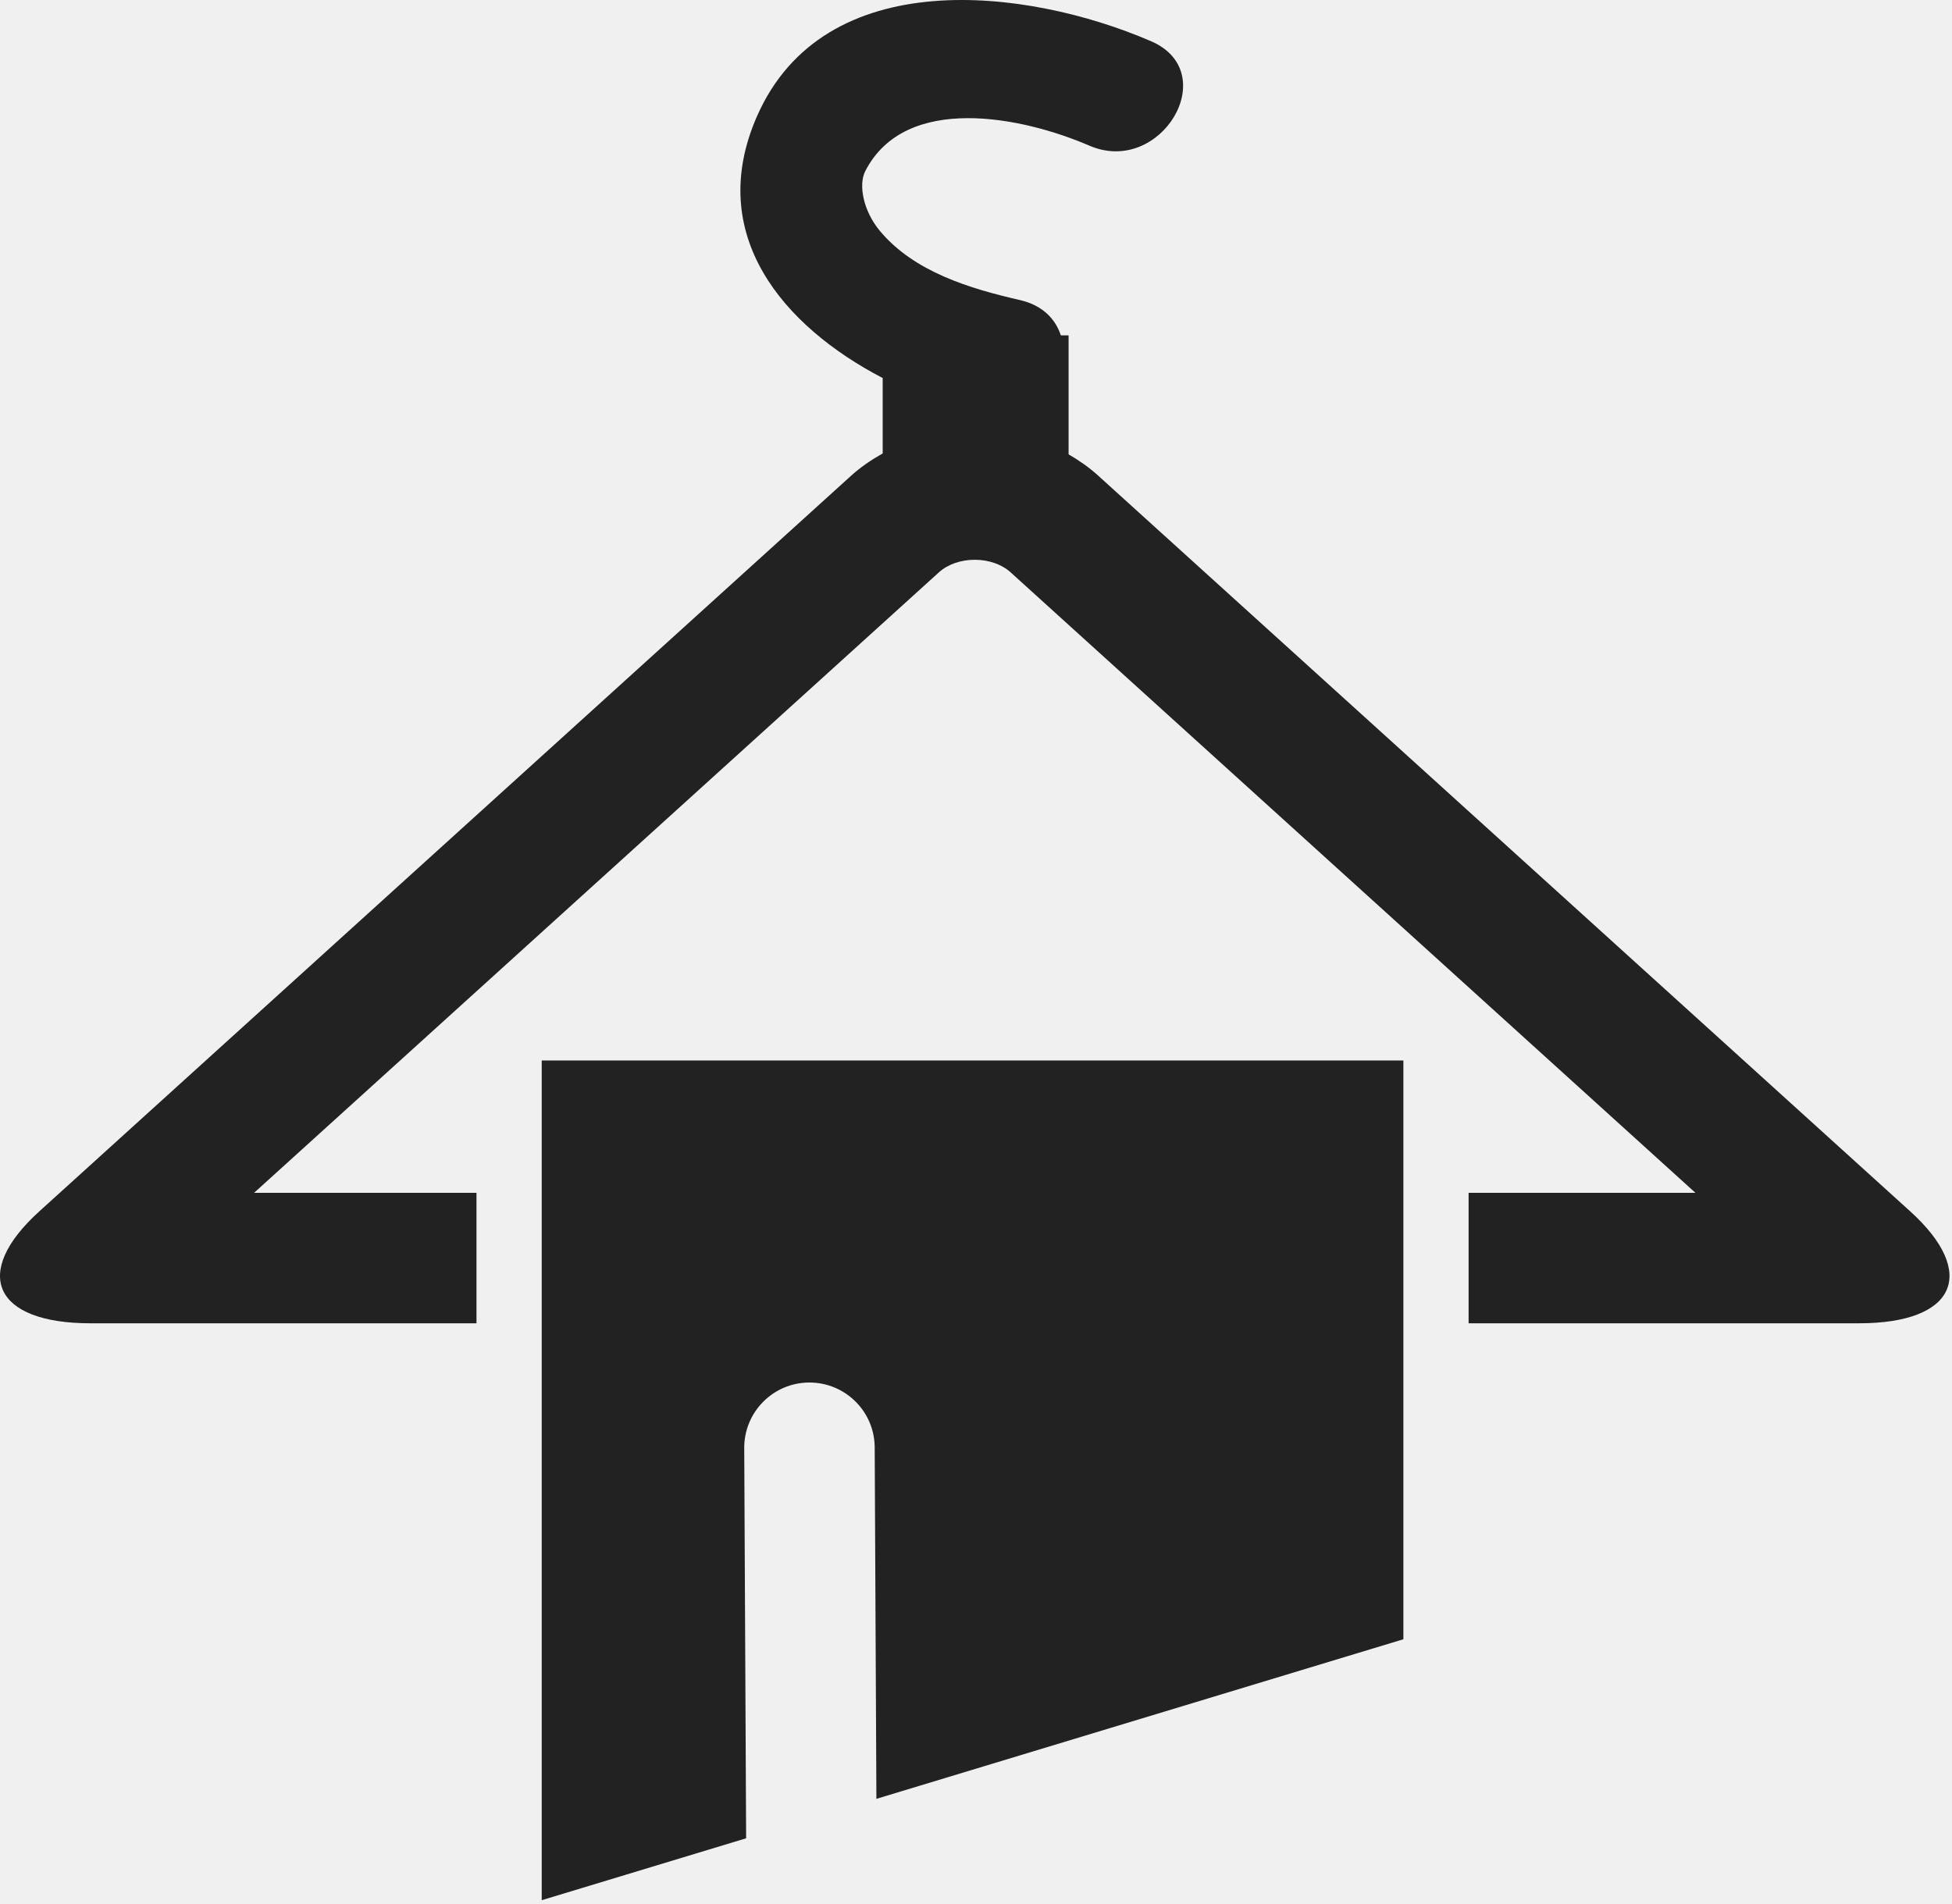
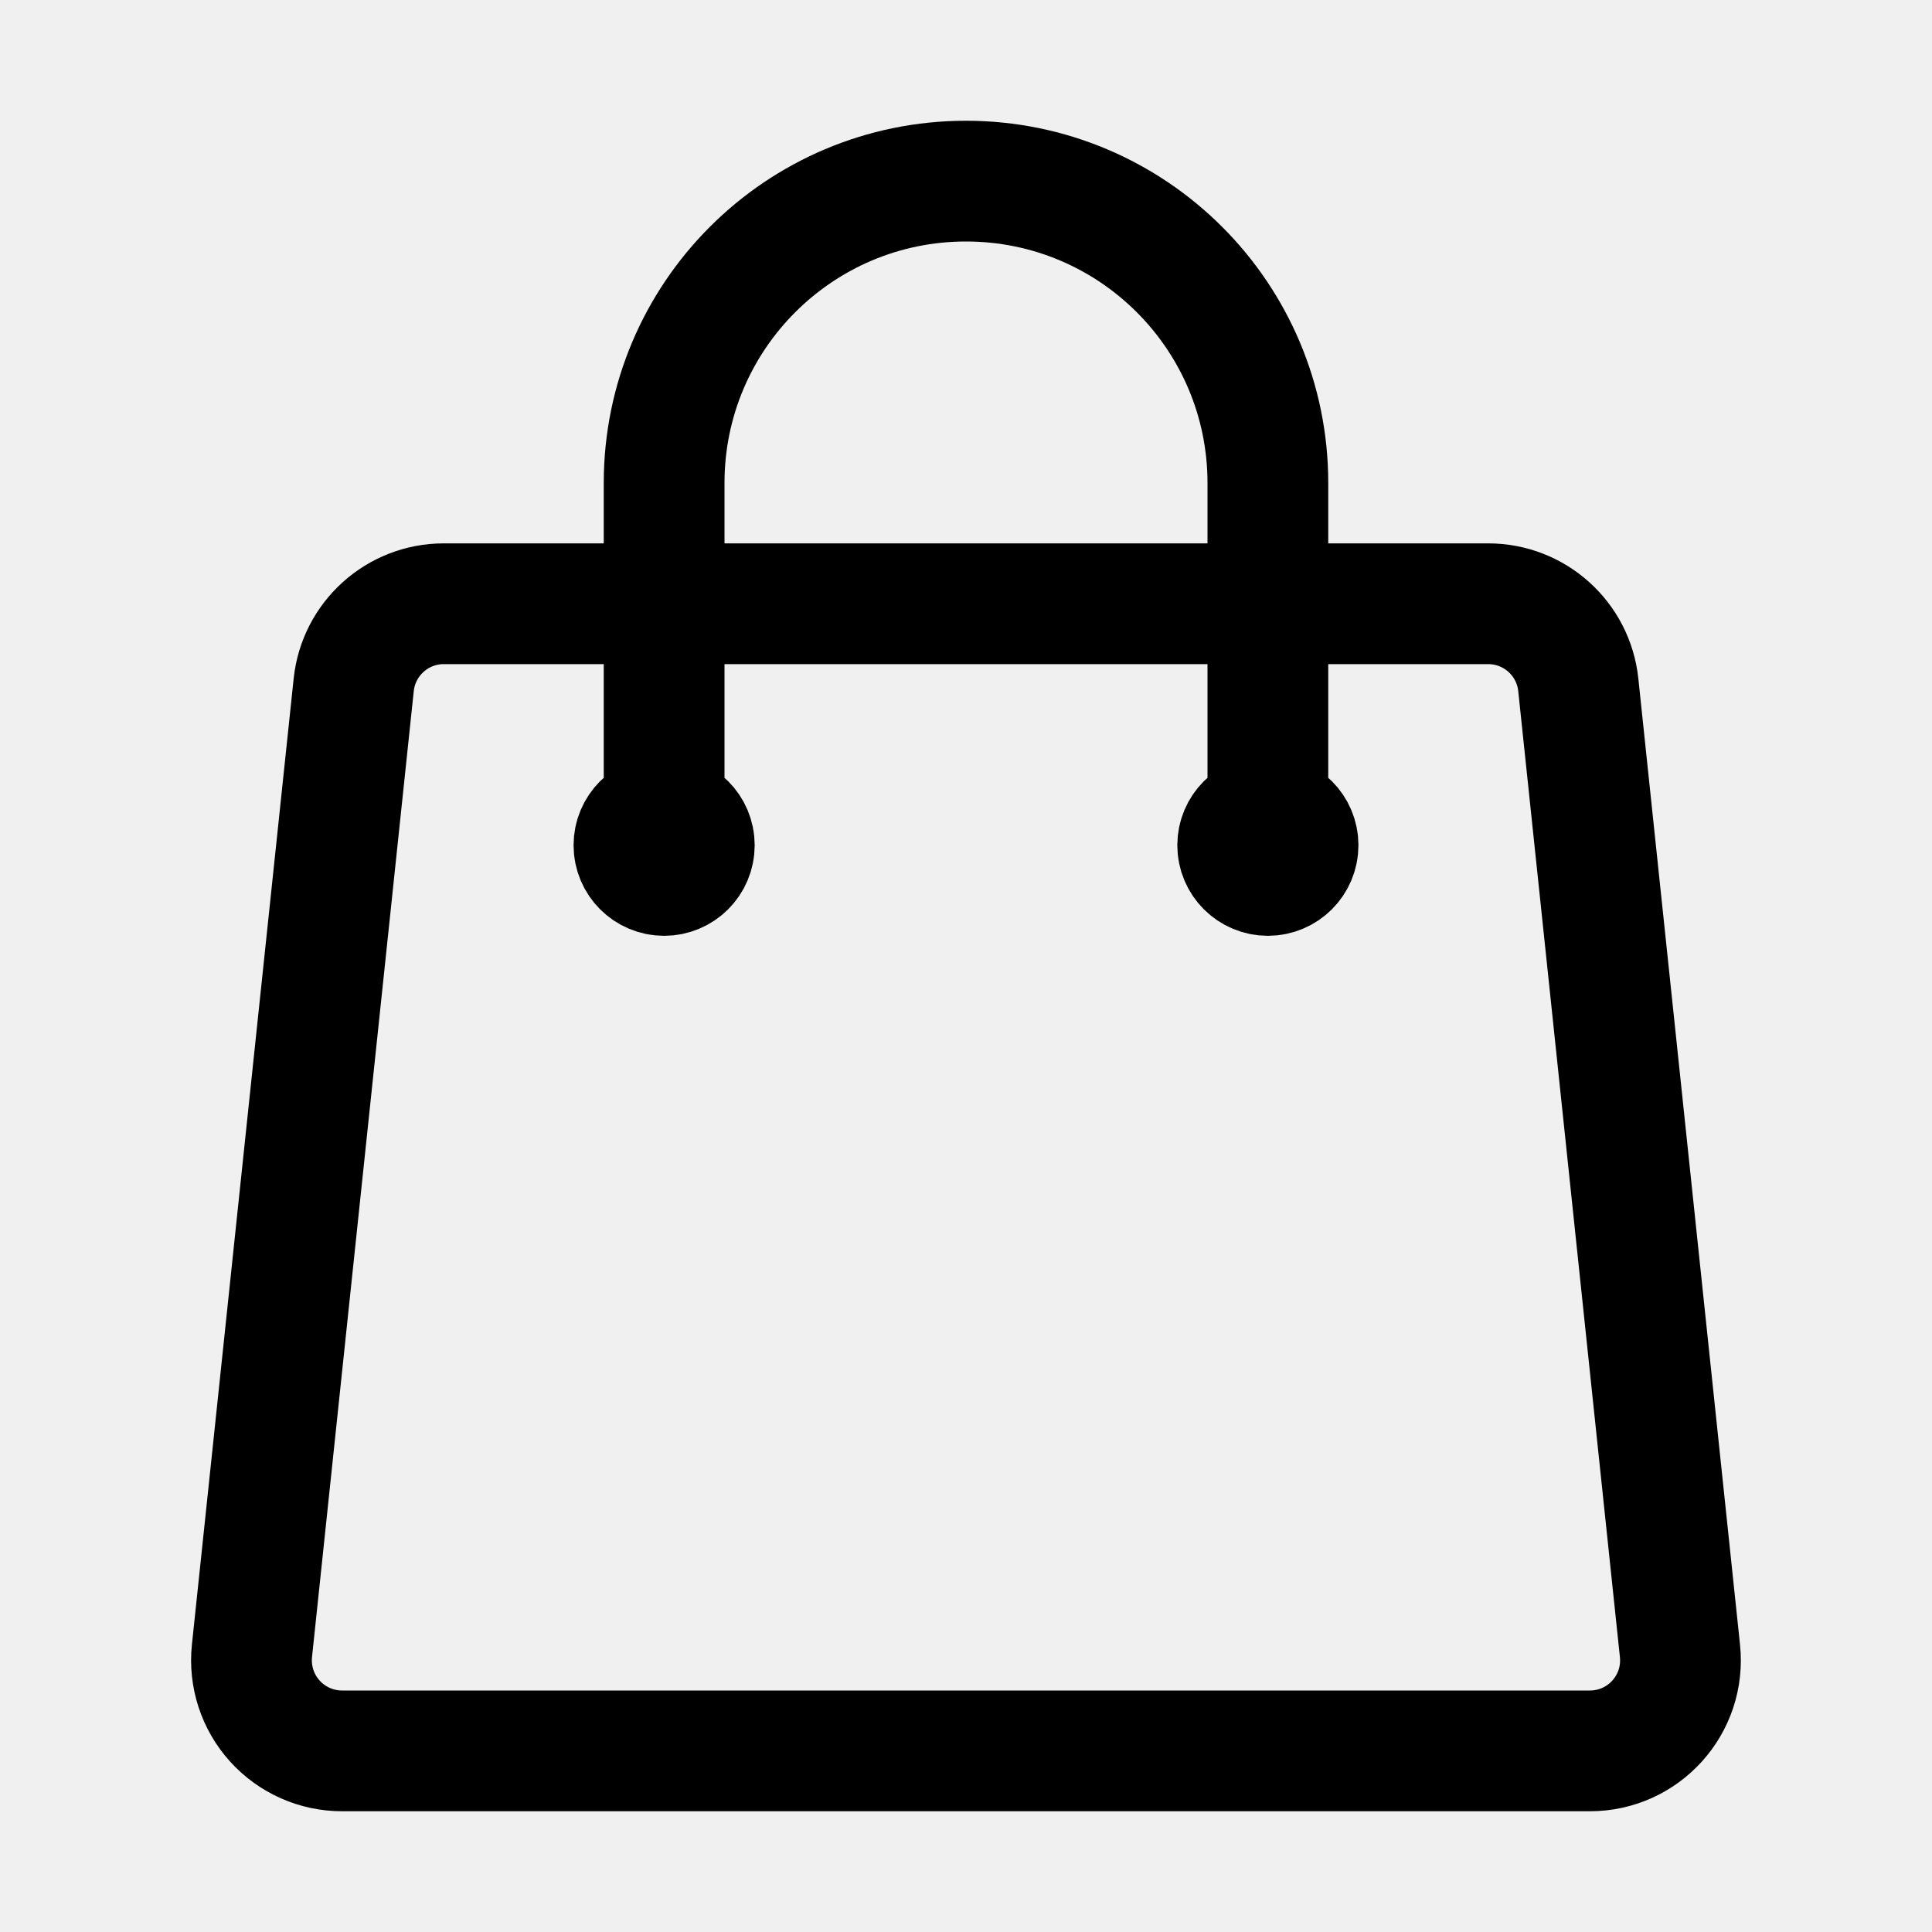
- <svg xmlns="http://www.w3.org/2000/svg" width="368" height="359" viewBox="0 0 368 359" fill="none">
-   <g clip-path="url(#clip0_333_5919)">
-     <path d="M360.132 228.421L207.039 89.692C205.322 88.131 203.431 86.816 201.455 85.672V63.241H199.996C198.987 60.16 196.555 57.564 192.309 56.588C182.819 54.405 172.352 51.286 165.885 43.546C162.76 39.802 161.79 34.869 163.123 32.269C170.698 17.5 192.724 22.001 205.375 27.465C218.85 33.29 230.596 13.646 217.001 7.773C193.522 -2.369 155.325 -6.936 142.685 21.983C132.924 44.303 147.663 61.519 166.407 71.285V85.498C164.308 86.687 162.294 88.038 160.471 89.686L7.404 228.421C-5.455 240.076 -1.138 249.522 17.045 249.522H89.829V237.218V224.926H47.895L177.01 107.92C178.67 106.413 181.135 105.551 183.765 105.551C186.399 105.551 188.864 106.412 190.524 107.92L319.636 224.926H276.869V237.218V249.522H350.482C368.664 249.522 372.982 240.076 360.132 228.421Z" fill="#222222" />
-     <path d="M102.127 224.926V237.218V249.522V358.305L140.663 346.631L140.306 273.048C140.276 266.263 145.756 260.714 152.544 260.691C152.562 260.691 152.586 260.691 152.604 260.691C159.368 260.691 164.872 266.156 164.902 272.929L165.223 339.192L264.572 309.101V249.516V237.212V224.92V199.97H102.127V224.926Z" fill="#222222" />
-   </g>
-   <defs>
-     <clipPath id="clip0_333_5919">
-       <rect width="368" height="359" fill="white" />
-     </clipPath>
-   </defs>
+ <svg xmlns="http://www.w3.org/2000/svg" fill="none" viewBox="0 0 24 24" stroke-width="1.5" stroke="currentColor" class="w-6 h-6">
+   <path stroke-linecap="round" stroke-linejoin="round" d="M15.75 10.5V6a3.75 3.75 0 10-7.5 0v4.5m11.356-1.993l1.263 12c.07.665-.45 1.243-1.119 1.243H4.25a1.125 1.125 0 01-1.12-1.243l1.264-12A1.125 1.125 0 015.513 7.5h12.974c.576 0 1.059.435 1.119 1.007zM8.625 10.5a.375.375 0 11-.75 0 .375.375 0 01.75 0zm7.5 0a.375.375 0 11-.75 0 .375.375 0 01.75 0z" />
</svg>
